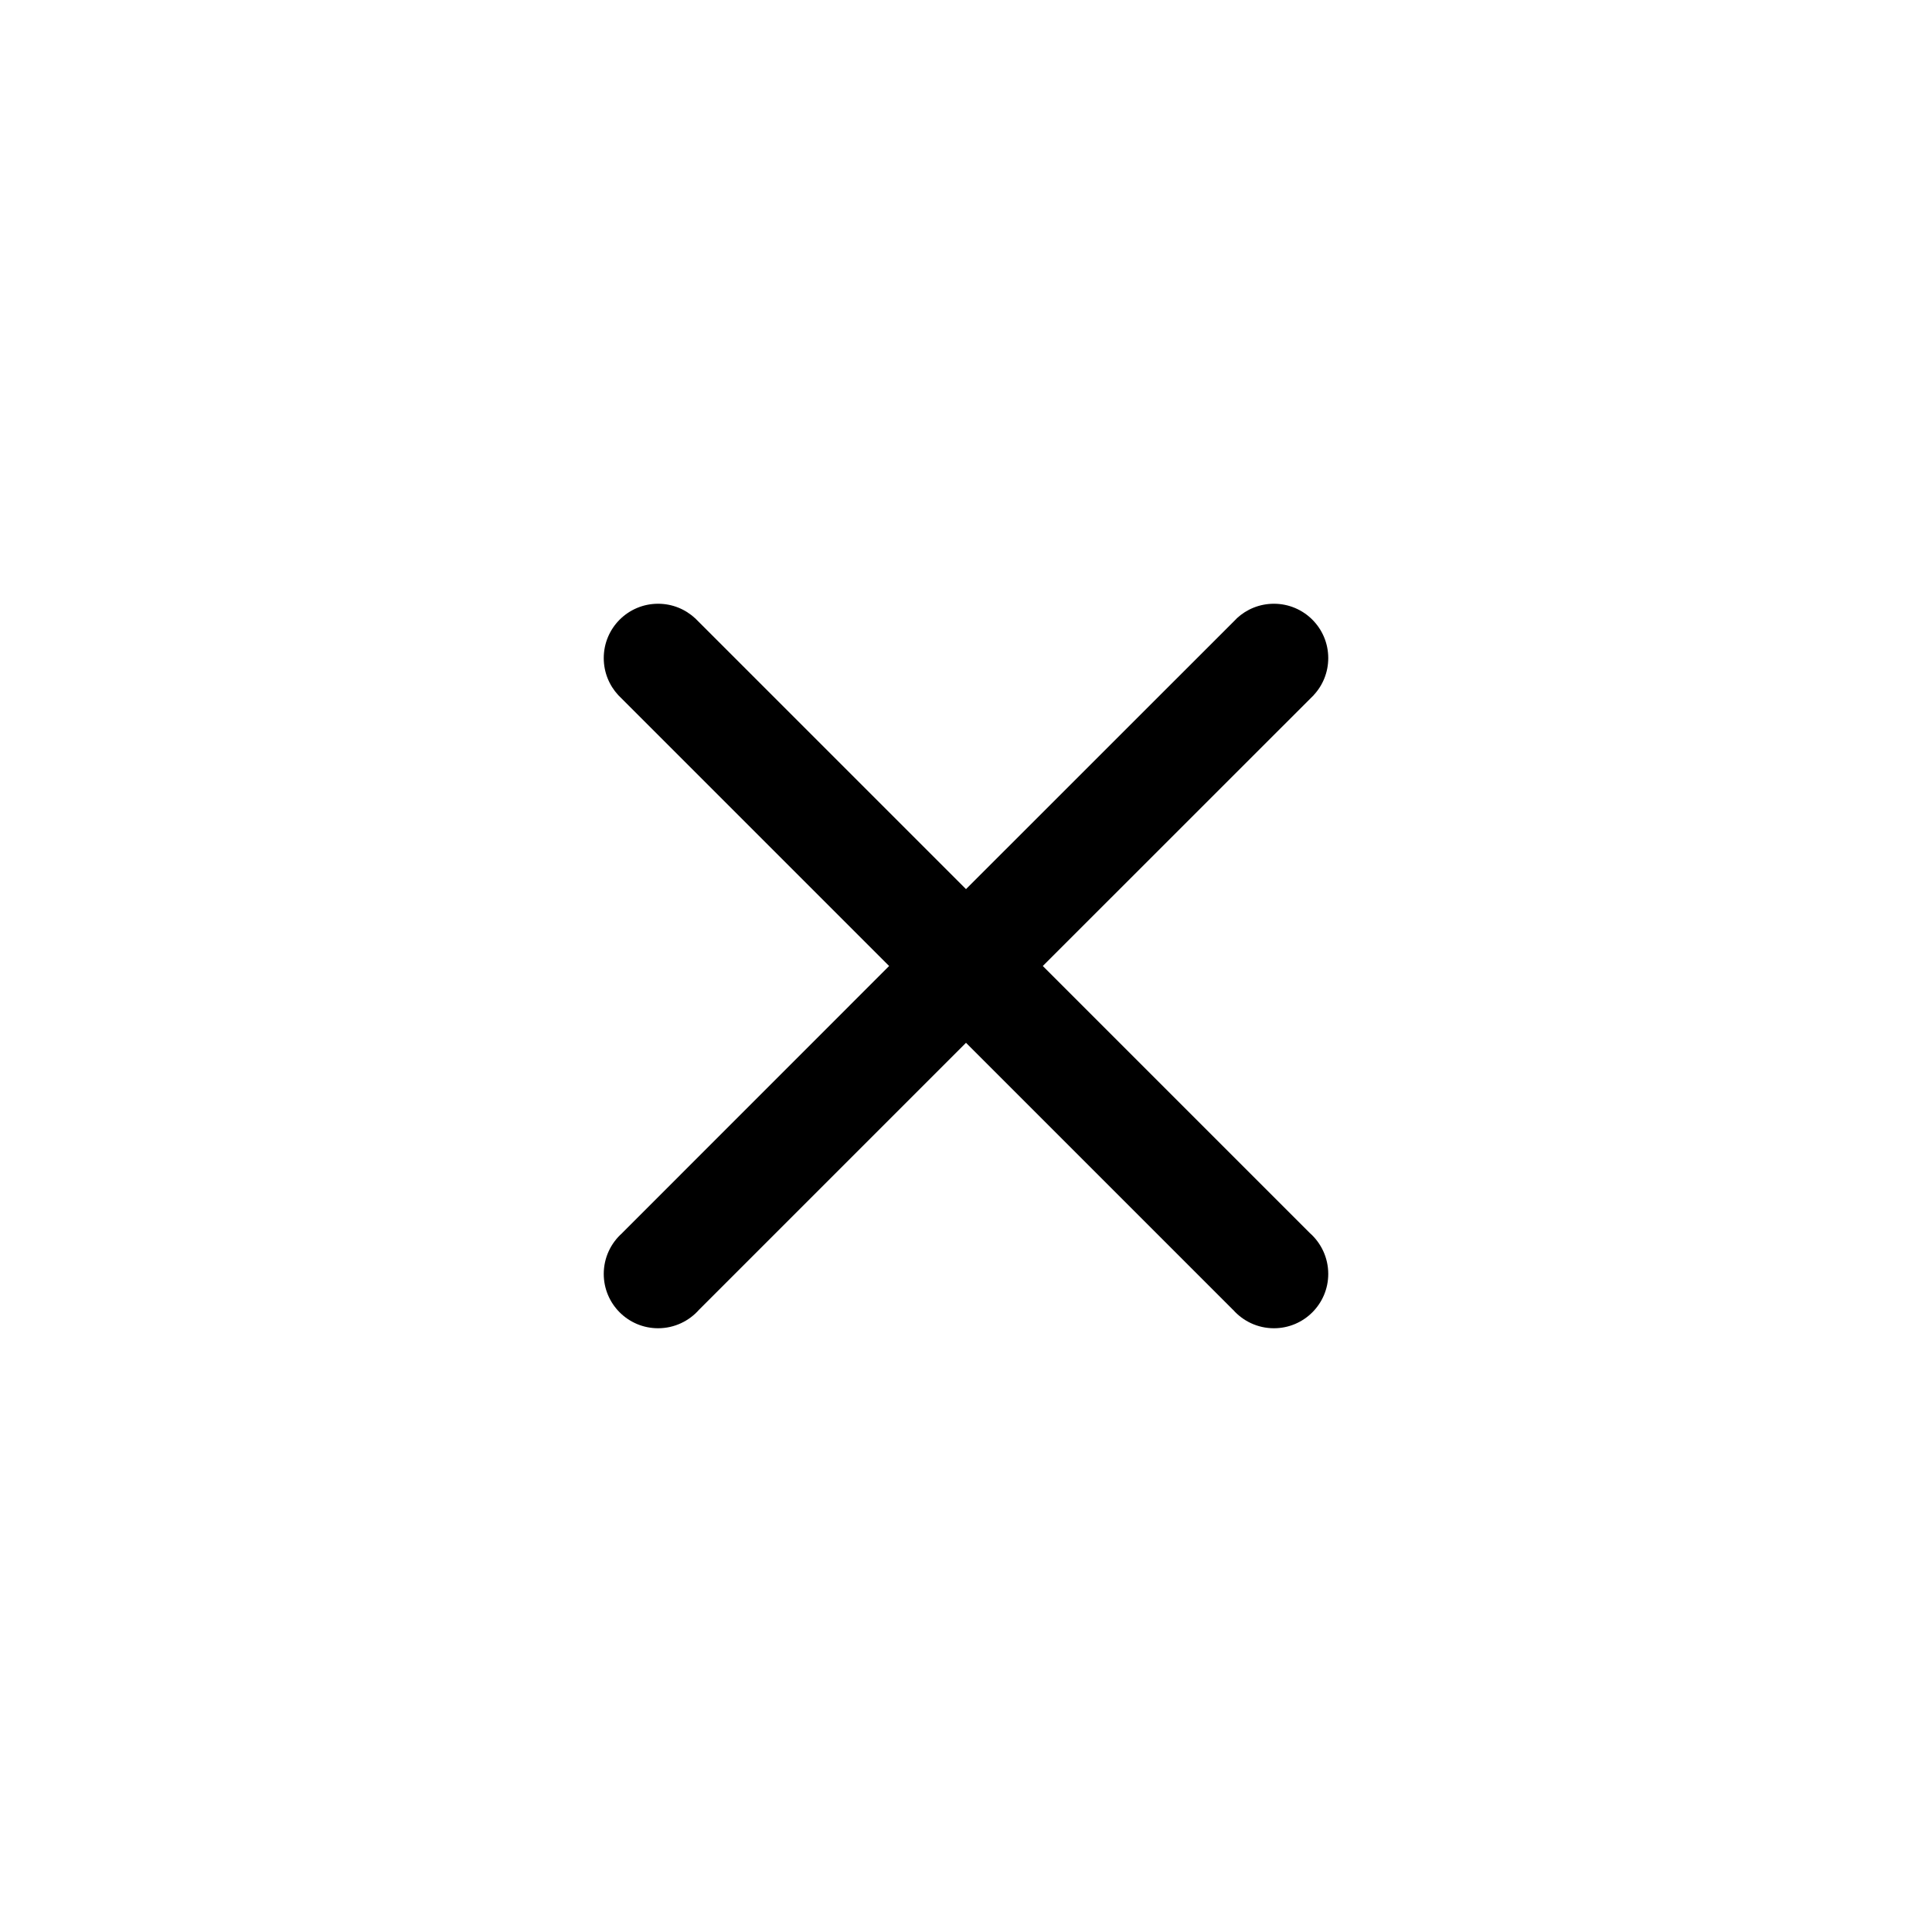
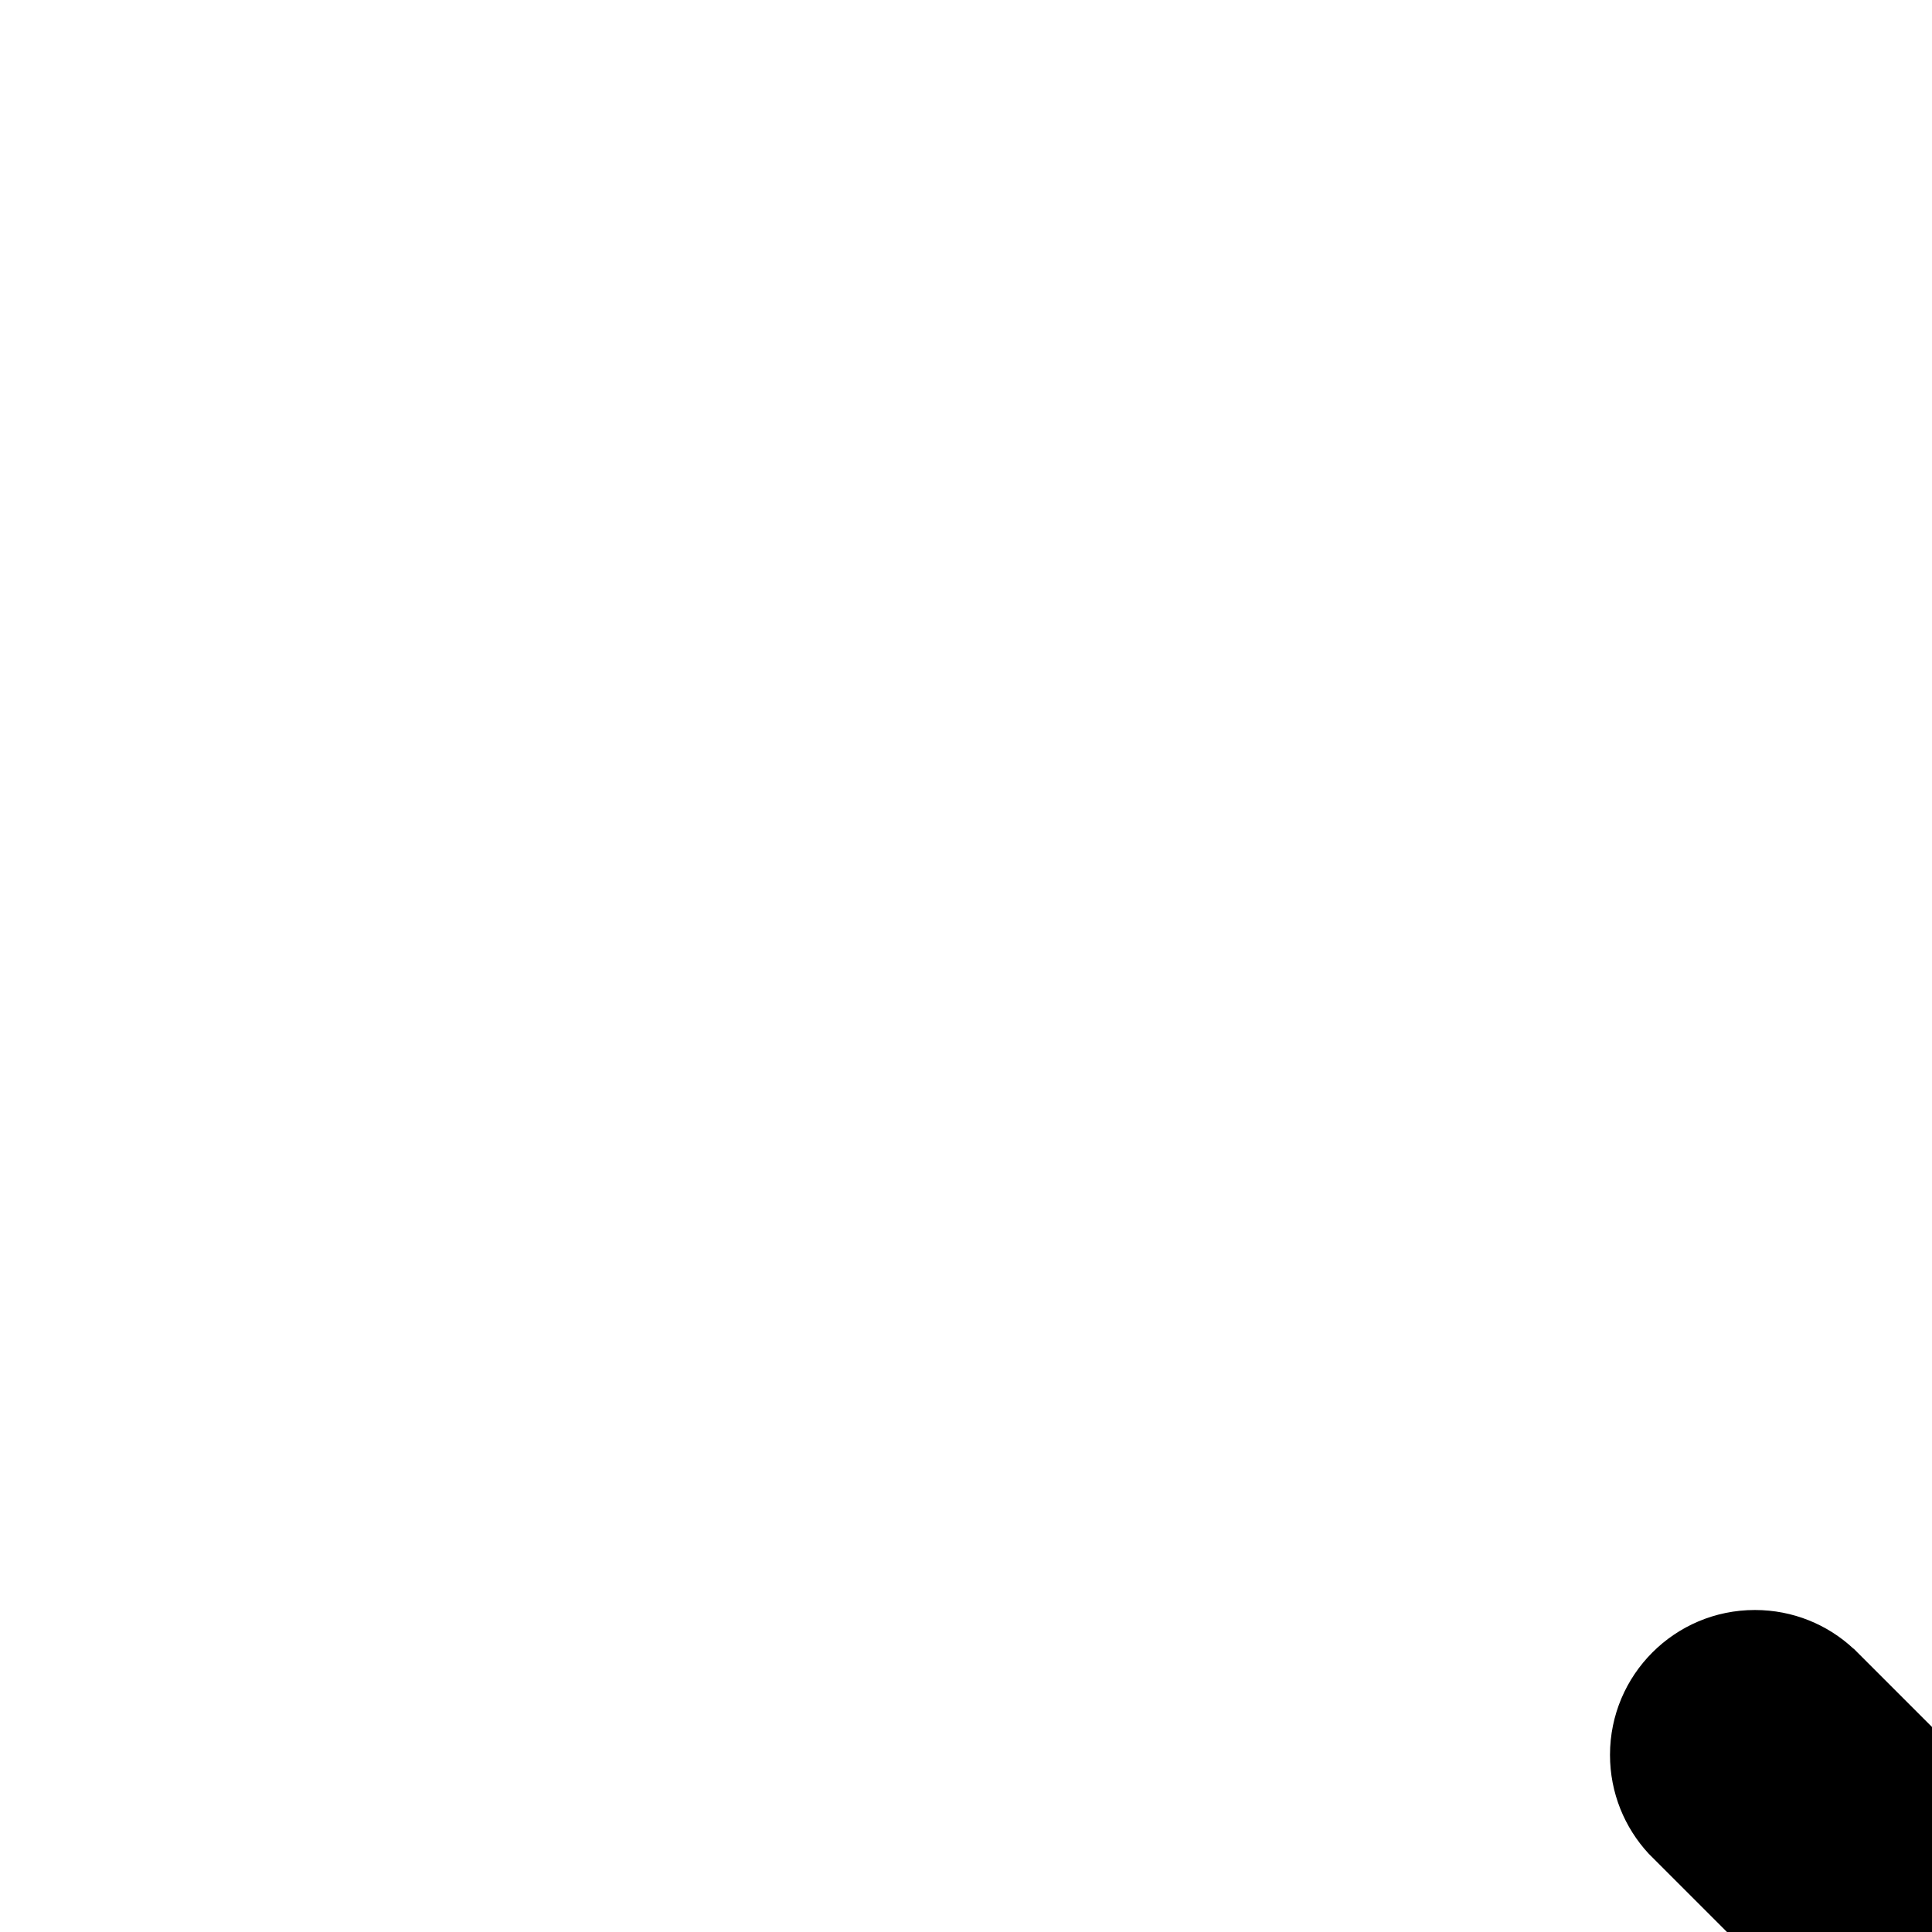
- <svg xmlns="http://www.w3.org/2000/svg" viewBox="0 0 24 24" version="1.1">
+ <svg>
  <style />
  <path d="M15.825,7.5 C16.198,7.5 16.5,7.802 16.5,8.175 C16.5,8.352 16.432,8.514 16.32,8.634 L16.32,8.635 L12.954,12 L16.271,15.317 C16.411,15.441 16.5,15.623 16.5,15.825 C16.5,16.198 16.198,16.5 15.825,16.5 C15.623,16.5 15.441,16.411 15.317,16.27 L15.317,16.271 L12,12.954 L8.683,16.271 C8.559,16.411 8.377,16.5 8.175,16.5 C7.802,16.5 7.5,16.198 7.5,15.825 C7.5,15.623 7.589,15.441 7.73,15.317 L7.729,15.317 L11.045,12 L7.68,8.635 C7.568,8.514 7.5,8.352 7.5,8.175 C7.5,7.802 7.802,7.5 8.175,7.5 C8.352,7.5 8.514,7.568 8.634,7.68 L8.635,7.68 L12,11.045 L15.341,7.705 C15.345,7.7 15.35,7.695 15.355,7.691 L15.365,7.68 C15.486,7.568 15.648,7.5 15.825,7.5 Z" />
</svg>
